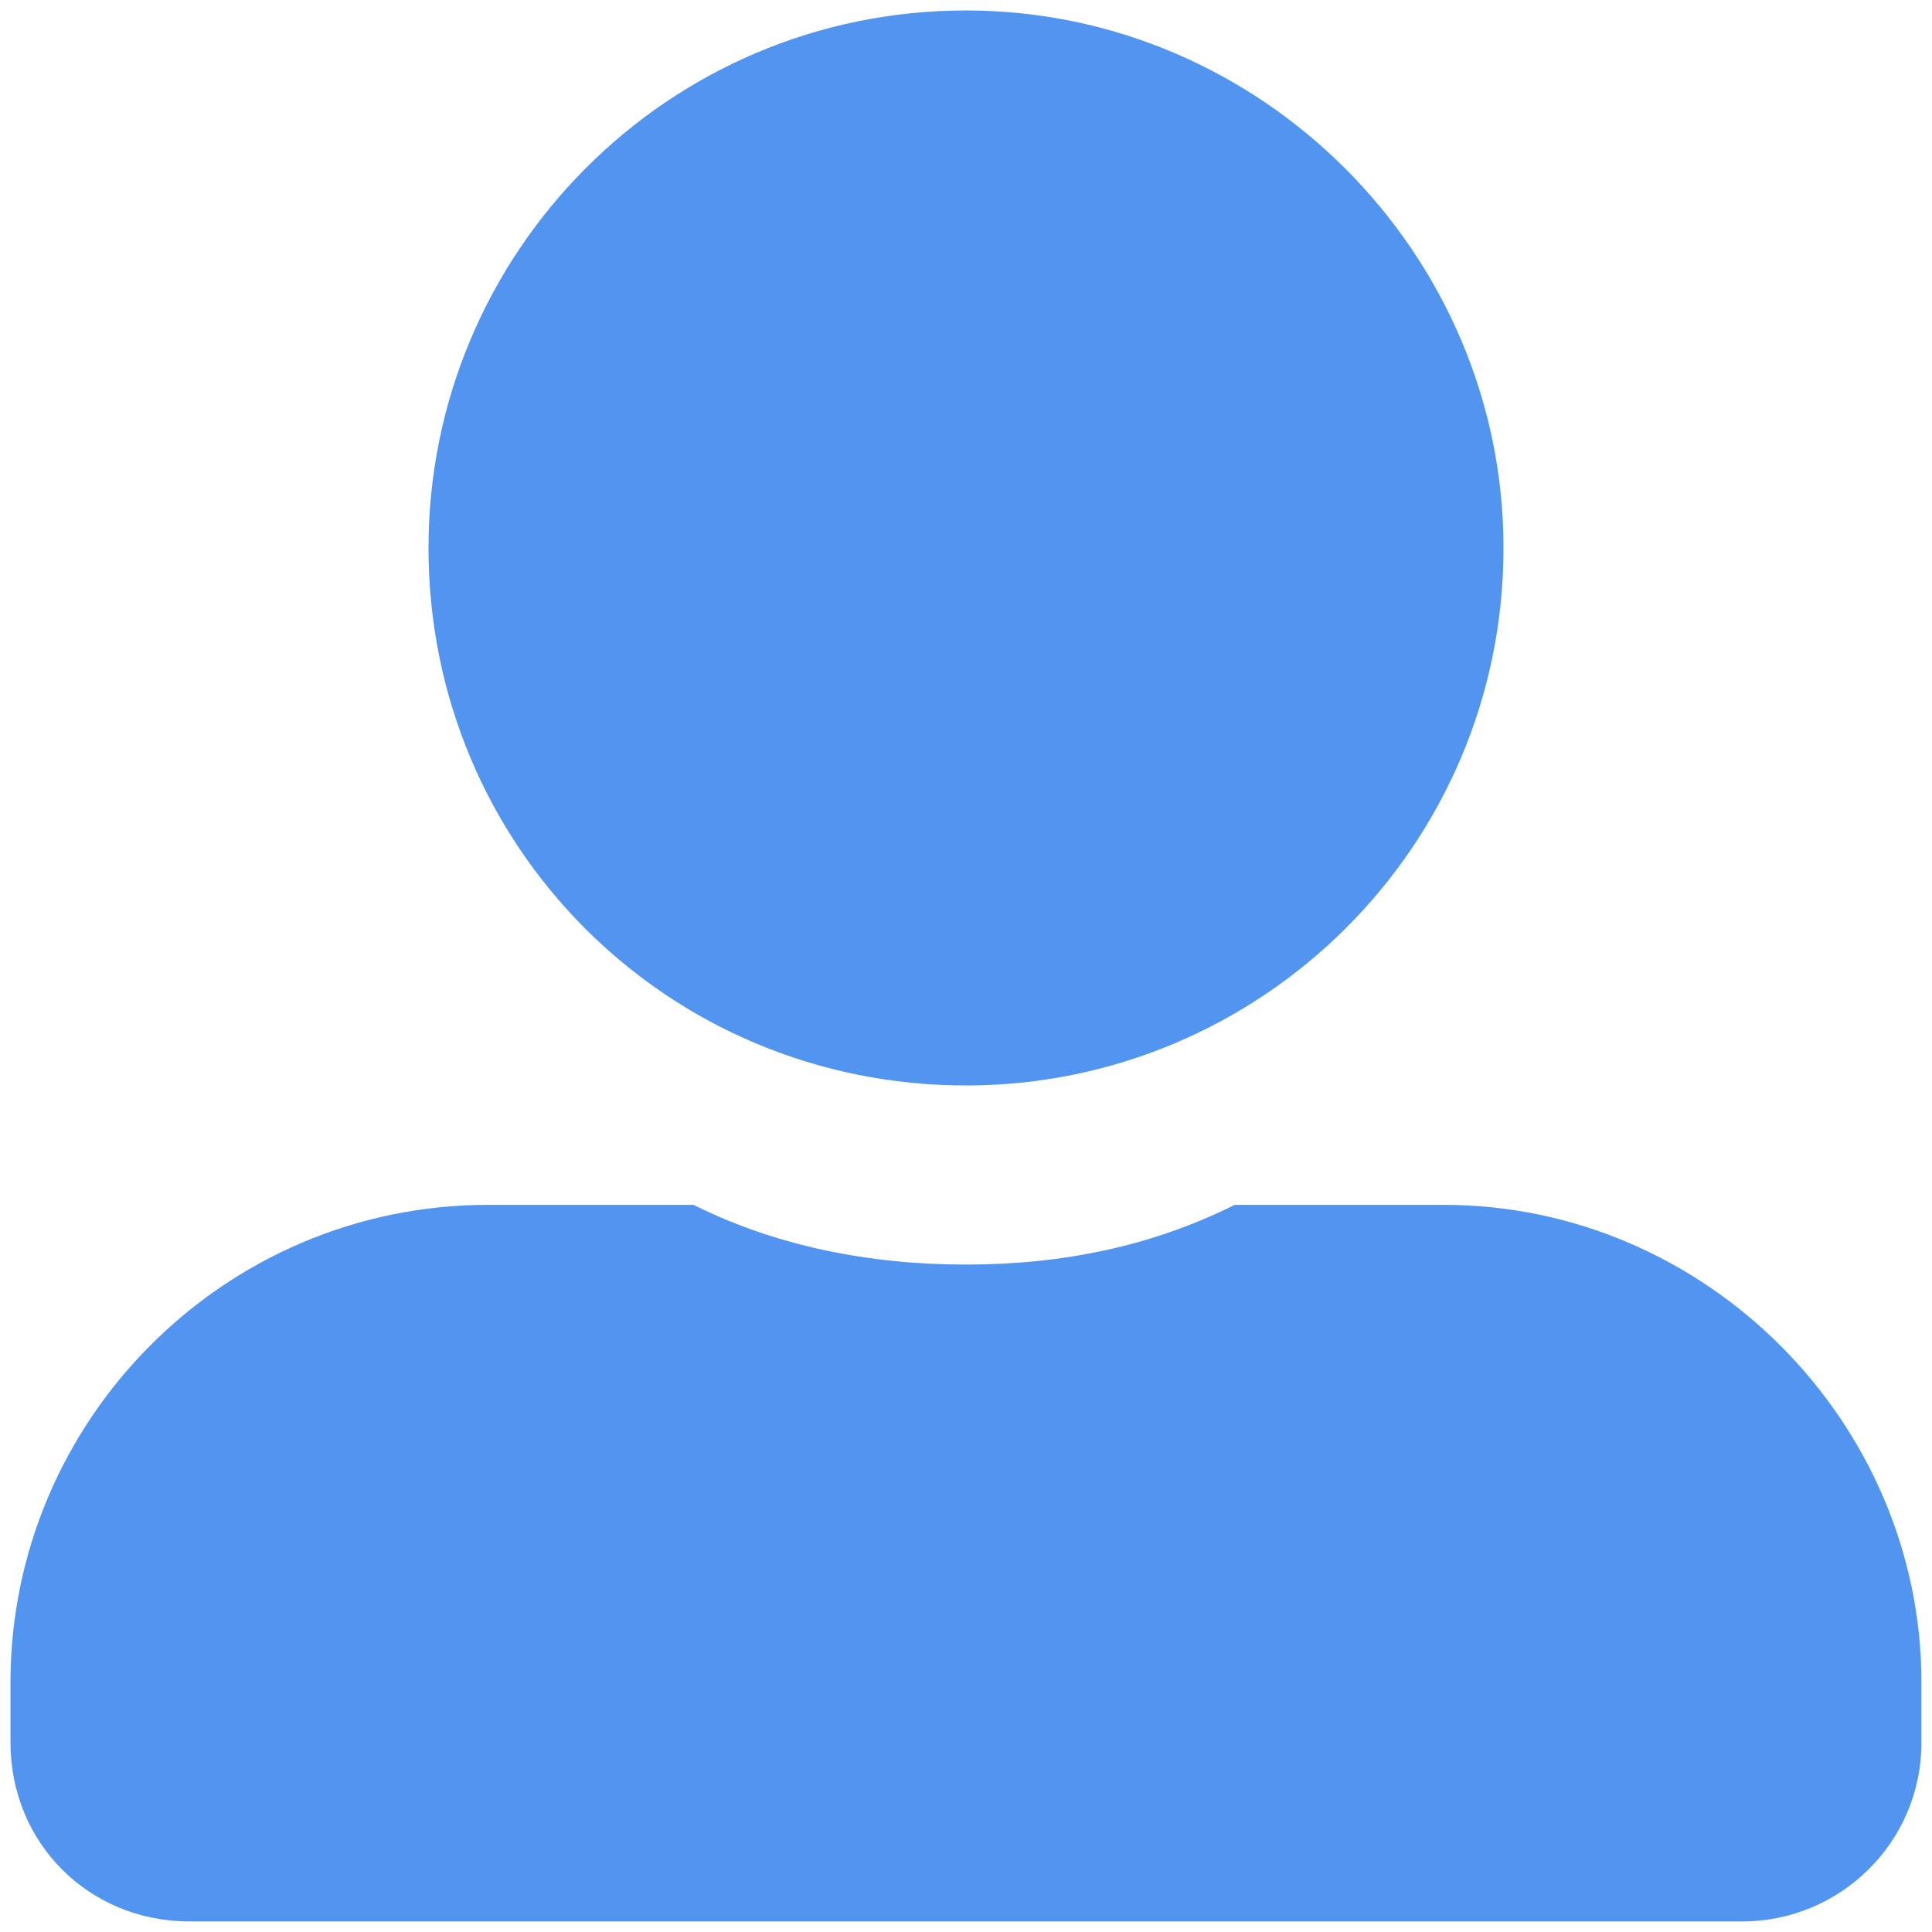
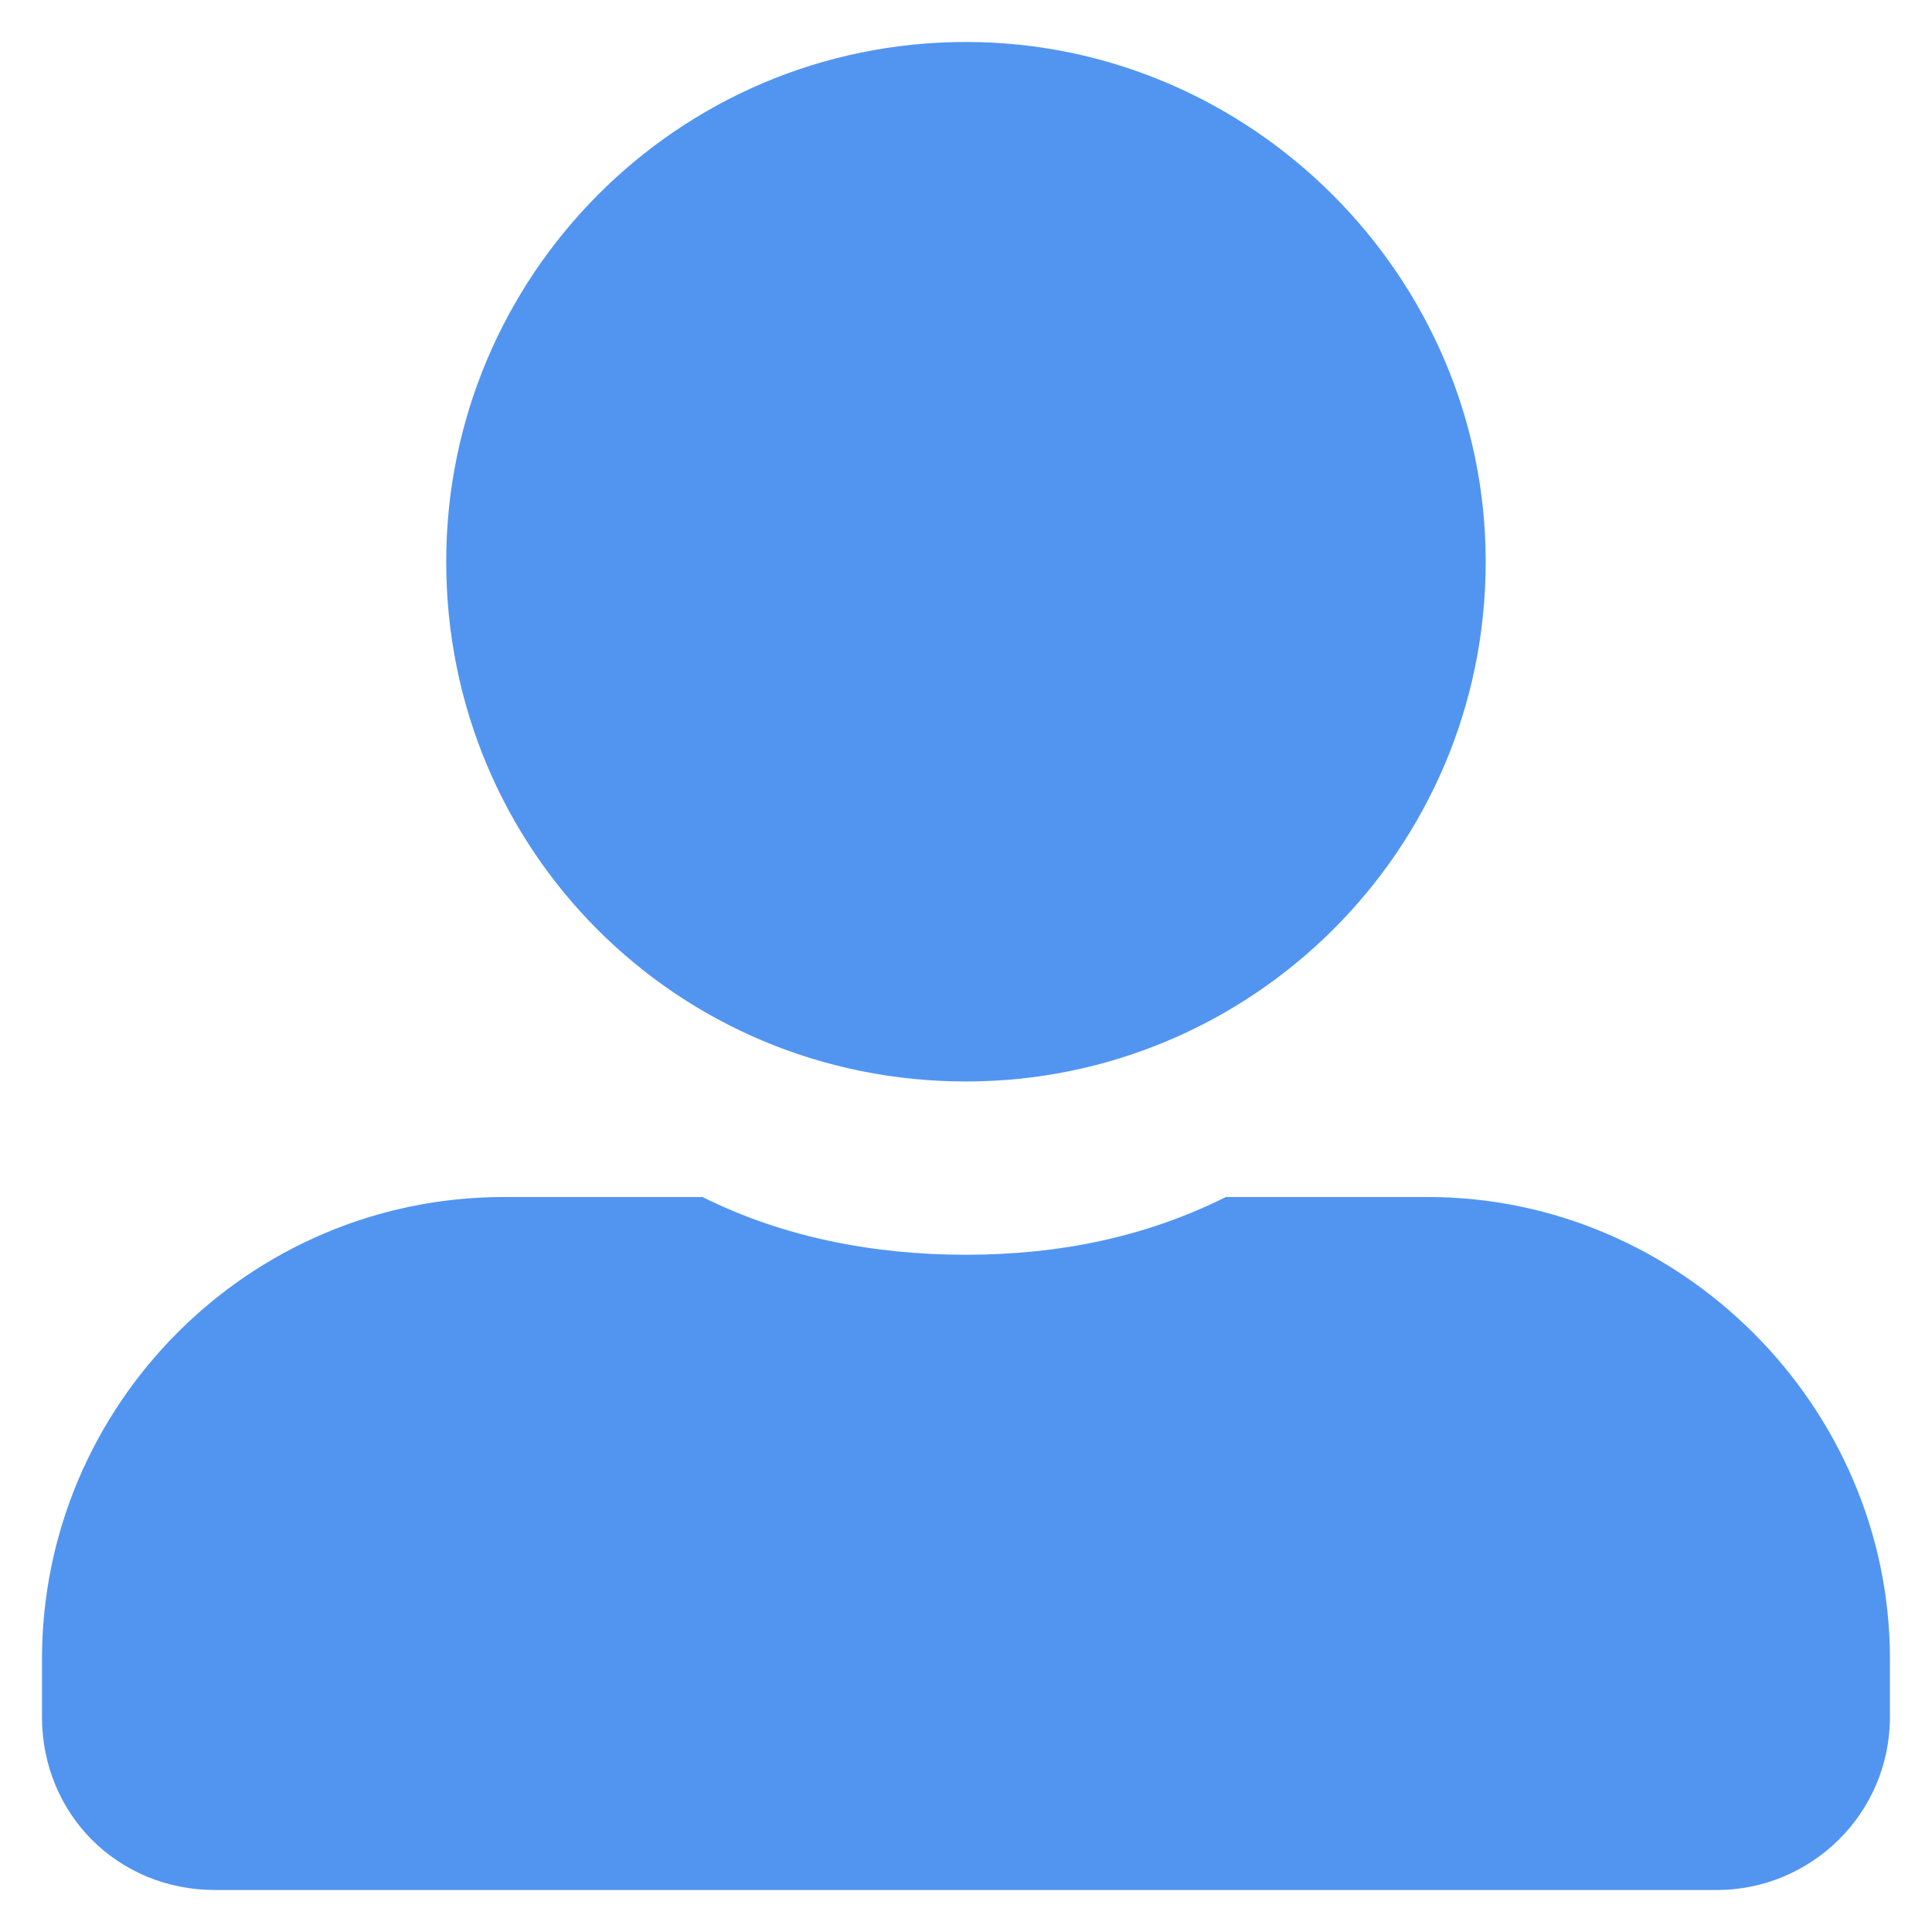
- <svg xmlns="http://www.w3.org/2000/svg" width="24" height="24" viewBox="0 0 24 24" fill="none">
-   <path d="M12 13.484C15.663 13.484 18.677 10.516 18.677 6.807C18.677 3.144 15.663 0.13 12 0.13C8.291 0.13 5.323 3.144 5.323 6.807C5.323 10.516 8.291 13.484 12 13.484ZM17.935 14.967H15.338C14.318 15.477 13.205 15.709 12 15.709C10.794 15.709 9.635 15.477 8.615 14.967H6.065C2.773 14.967 0.13 17.657 0.13 20.902V21.644C0.13 22.896 1.104 23.869 2.356 23.869H21.644C22.849 23.869 23.869 22.896 23.869 21.644V20.902C23.869 17.657 21.18 14.967 17.935 14.967Z" fill="#5295F1" />
+ <svg xmlns="http://www.w3.org/2000/svg" width="26" height="26" viewBox="0 0 26 26" fill="none">
+   <path d="M13 14.554C16.837 14.554 19.994 11.446 19.994 7.56C19.994 3.722 16.837 0.565 13 0.565C9.114 0.565 6.005 3.722 6.005 7.56C6.005 11.446 9.114 14.554 13 14.554ZM19.217 16.109H16.497C15.428 16.643 14.263 16.886 13 16.886C11.737 16.886 10.523 16.643 9.454 16.109H6.782C3.334 16.109 0.565 18.926 0.565 22.326V23.103C0.565 24.415 1.585 25.435 2.896 25.435H23.103C24.366 25.435 25.434 24.415 25.434 23.103V22.326C25.434 18.926 22.617 16.109 19.217 16.109Z" fill="#5295F1" />
</svg>
